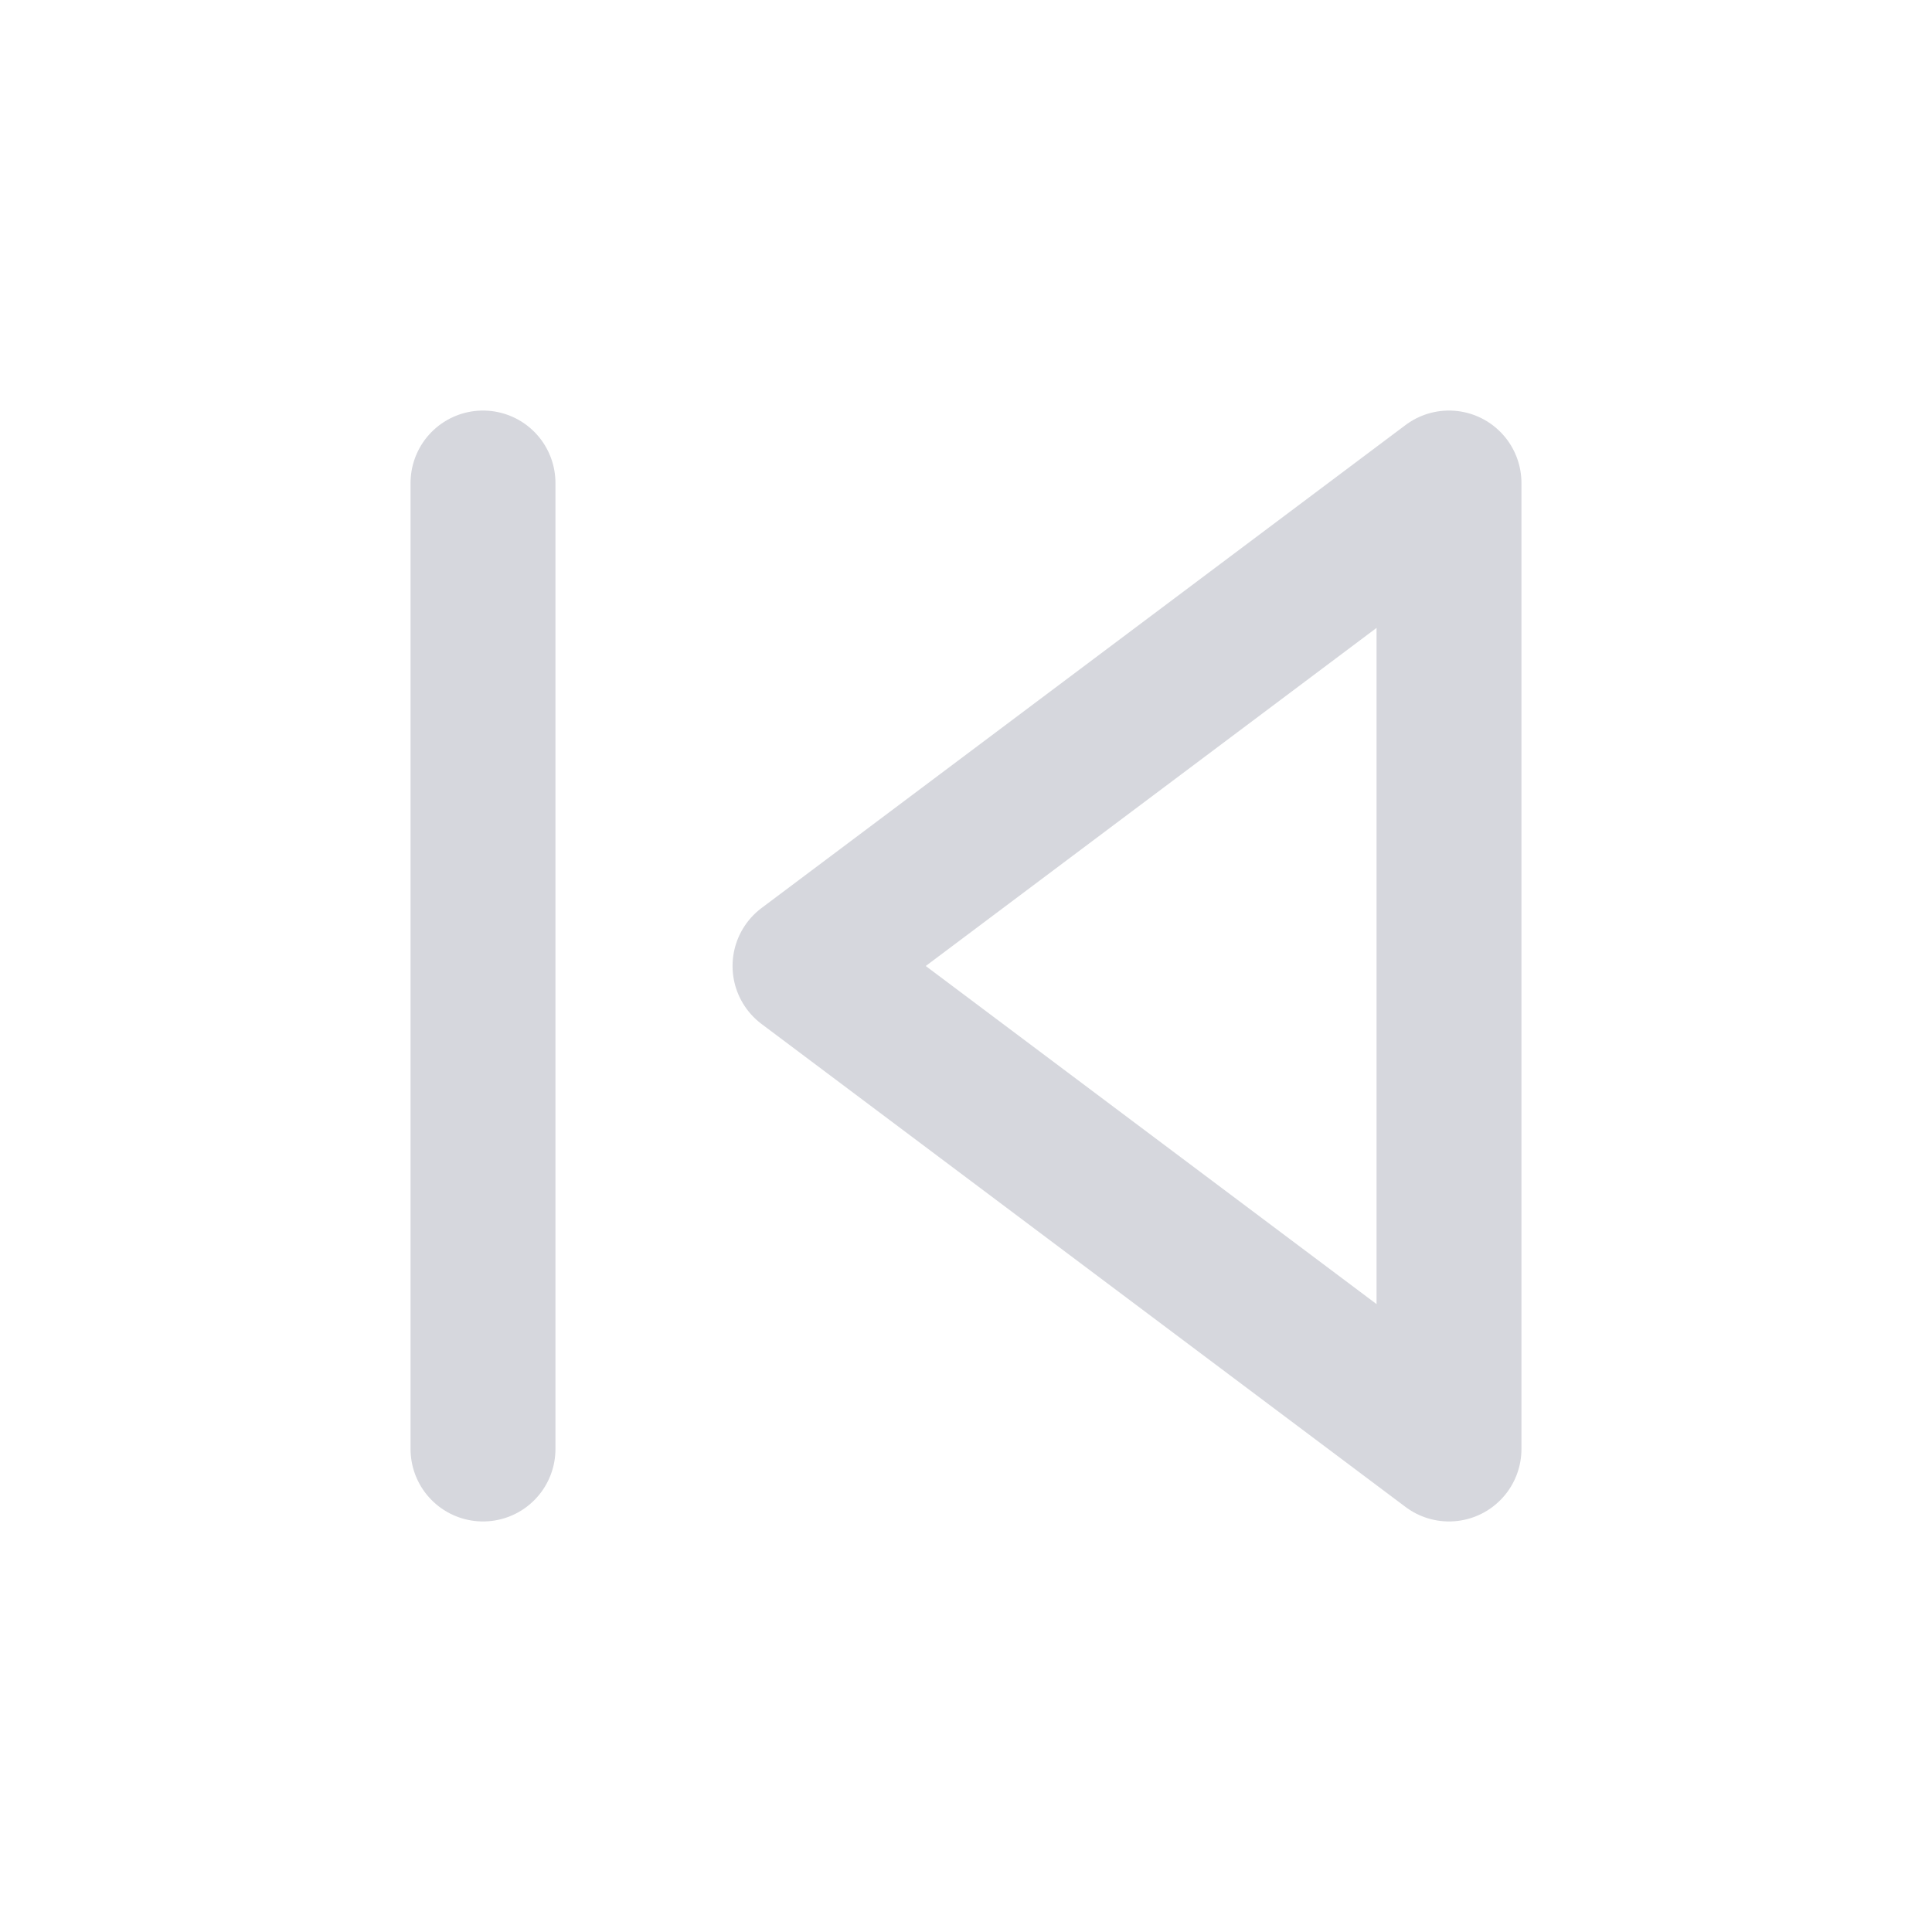
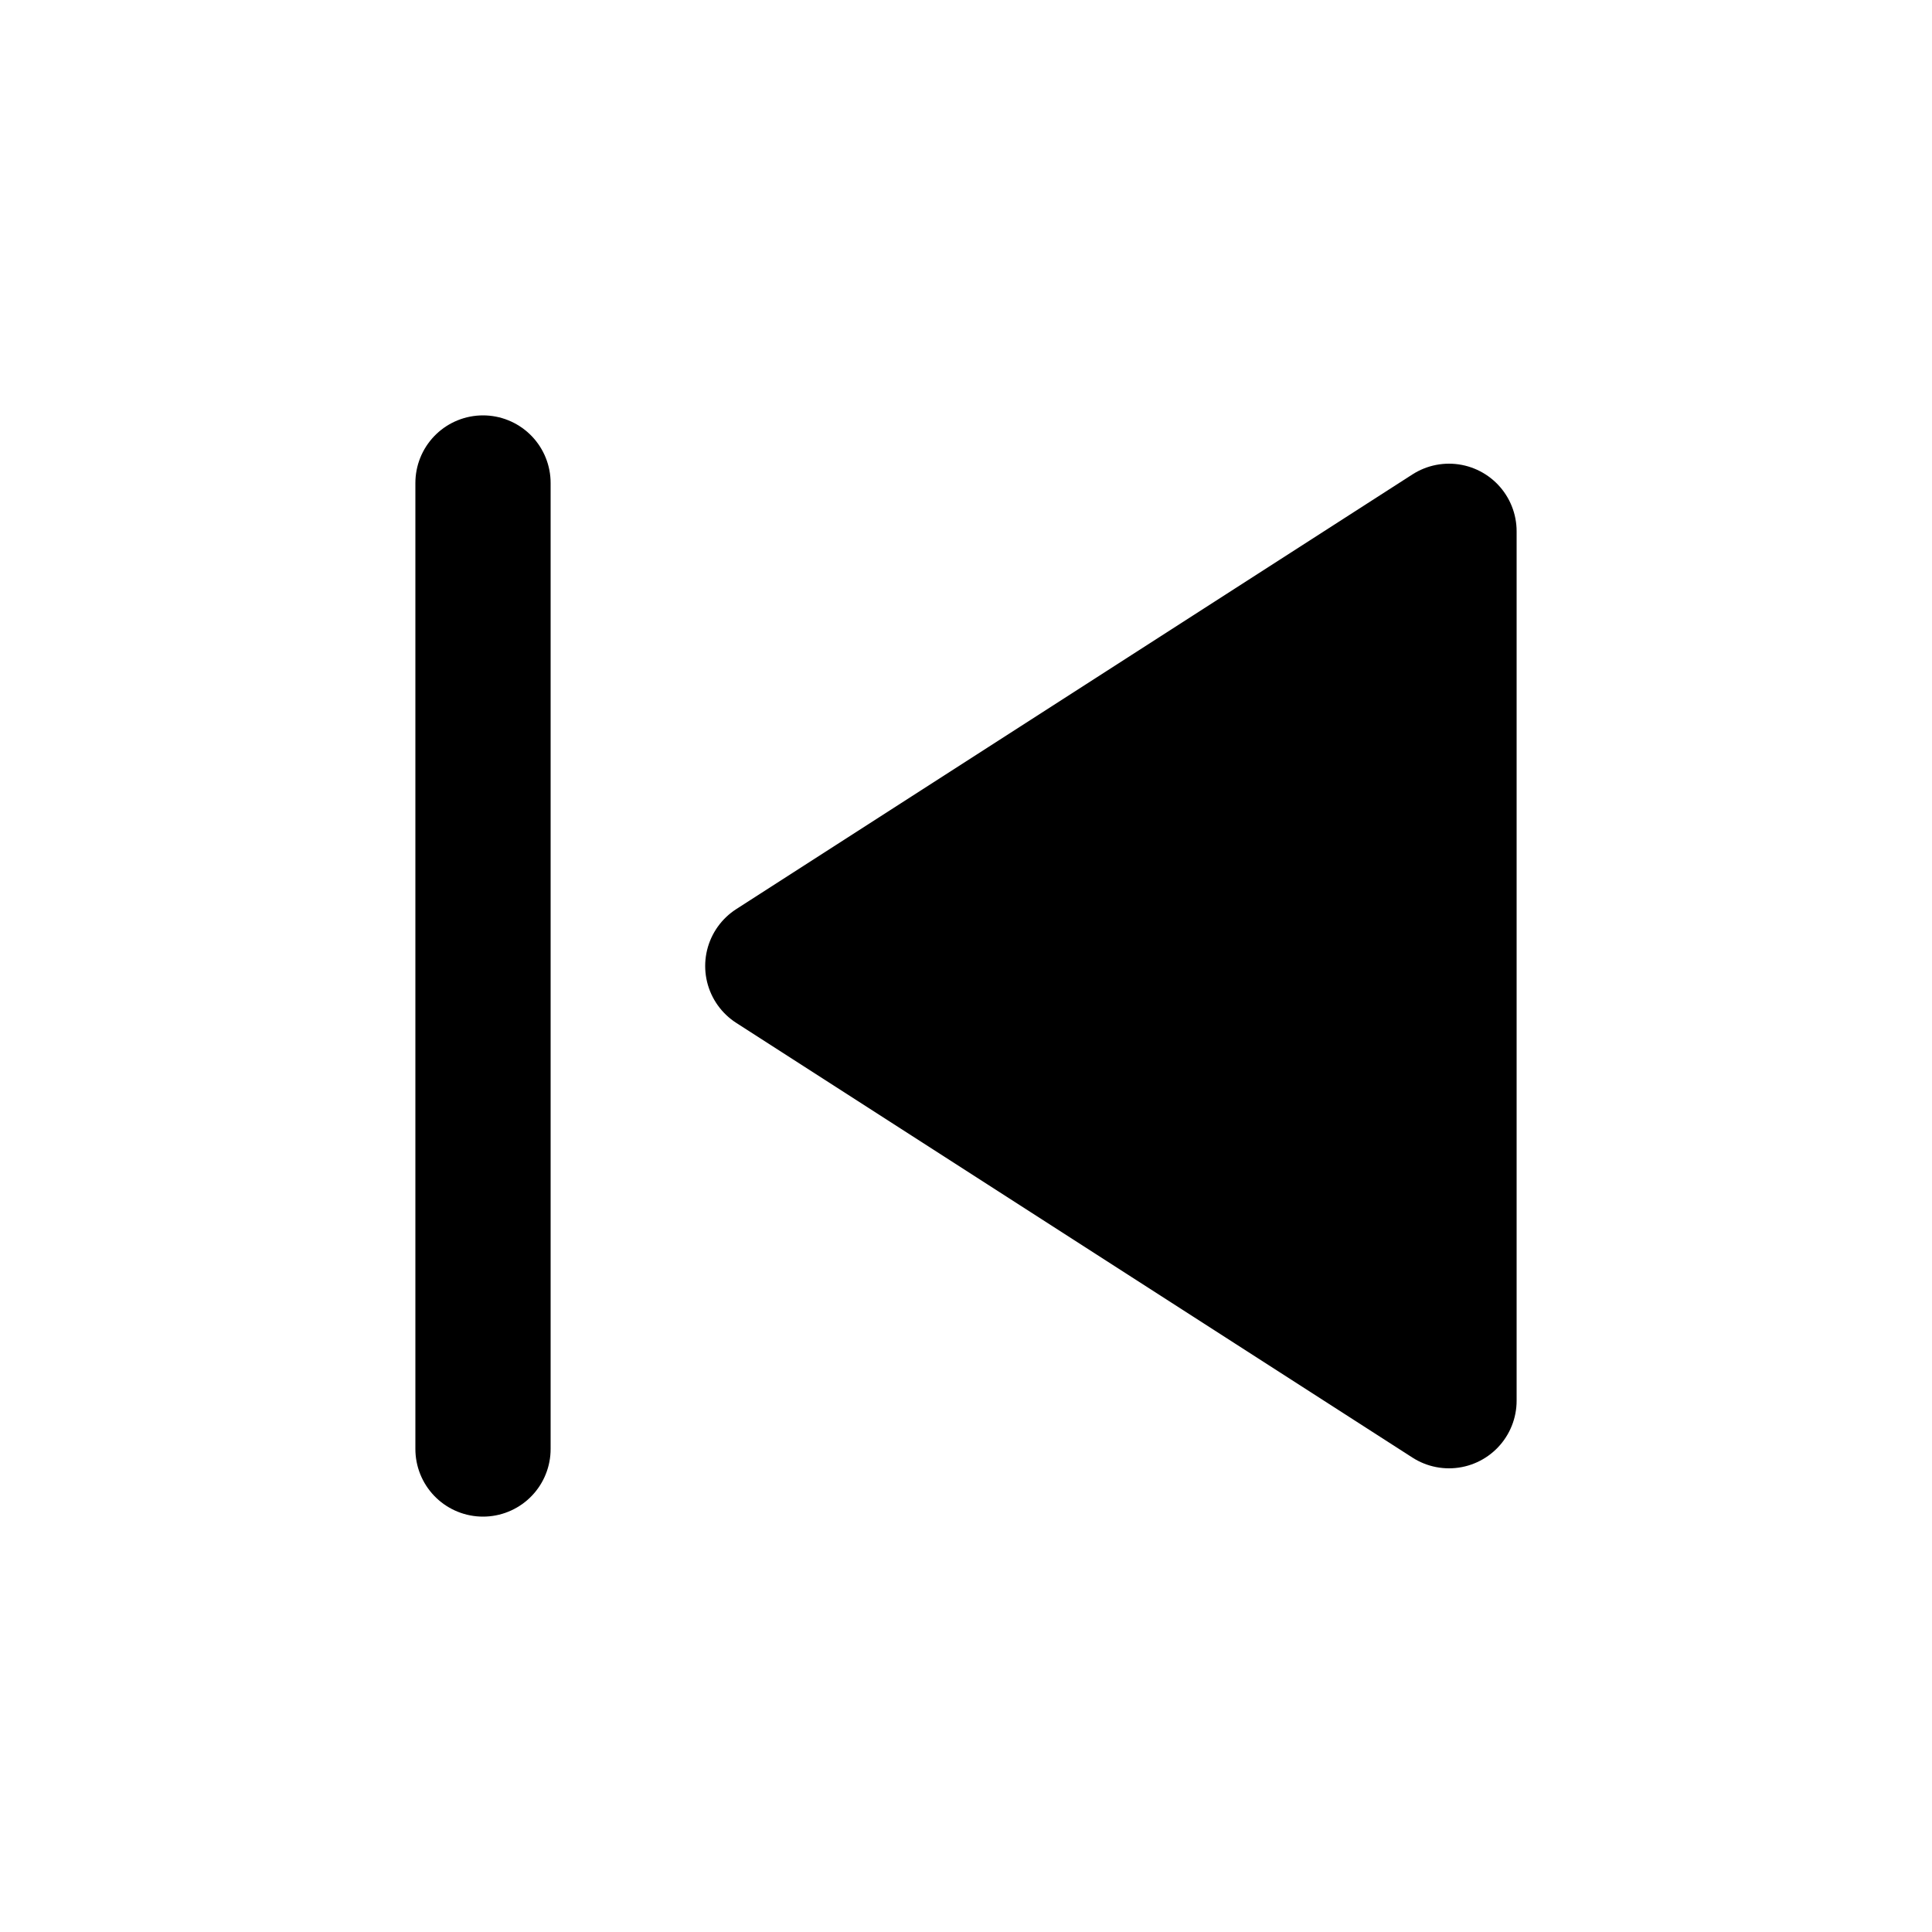
- <svg xmlns="http://www.w3.org/2000/svg" width="24" height="24" viewBox="0 0 24 24" fill="none" stroke="#d6d7dd" stroke-width="1.8" stroke-linecap="round" stroke-linejoin="round">
-   <path d="M18 6L10 12l8 6z" />
-   <path d="M6 6v12" />
+ <svg xmlns="http://www.w3.org/2000/svg" width="20" height="20" viewBox="0 0 20 20" fill="none" stroke="currentColor" stroke-width="1.4" stroke-linecap="round" stroke-linejoin="round">
+   <path d="M15 5.5v9l-7-4.5z" fill="currentColor" />
+   <path d="M5 5v10" />
</svg>
